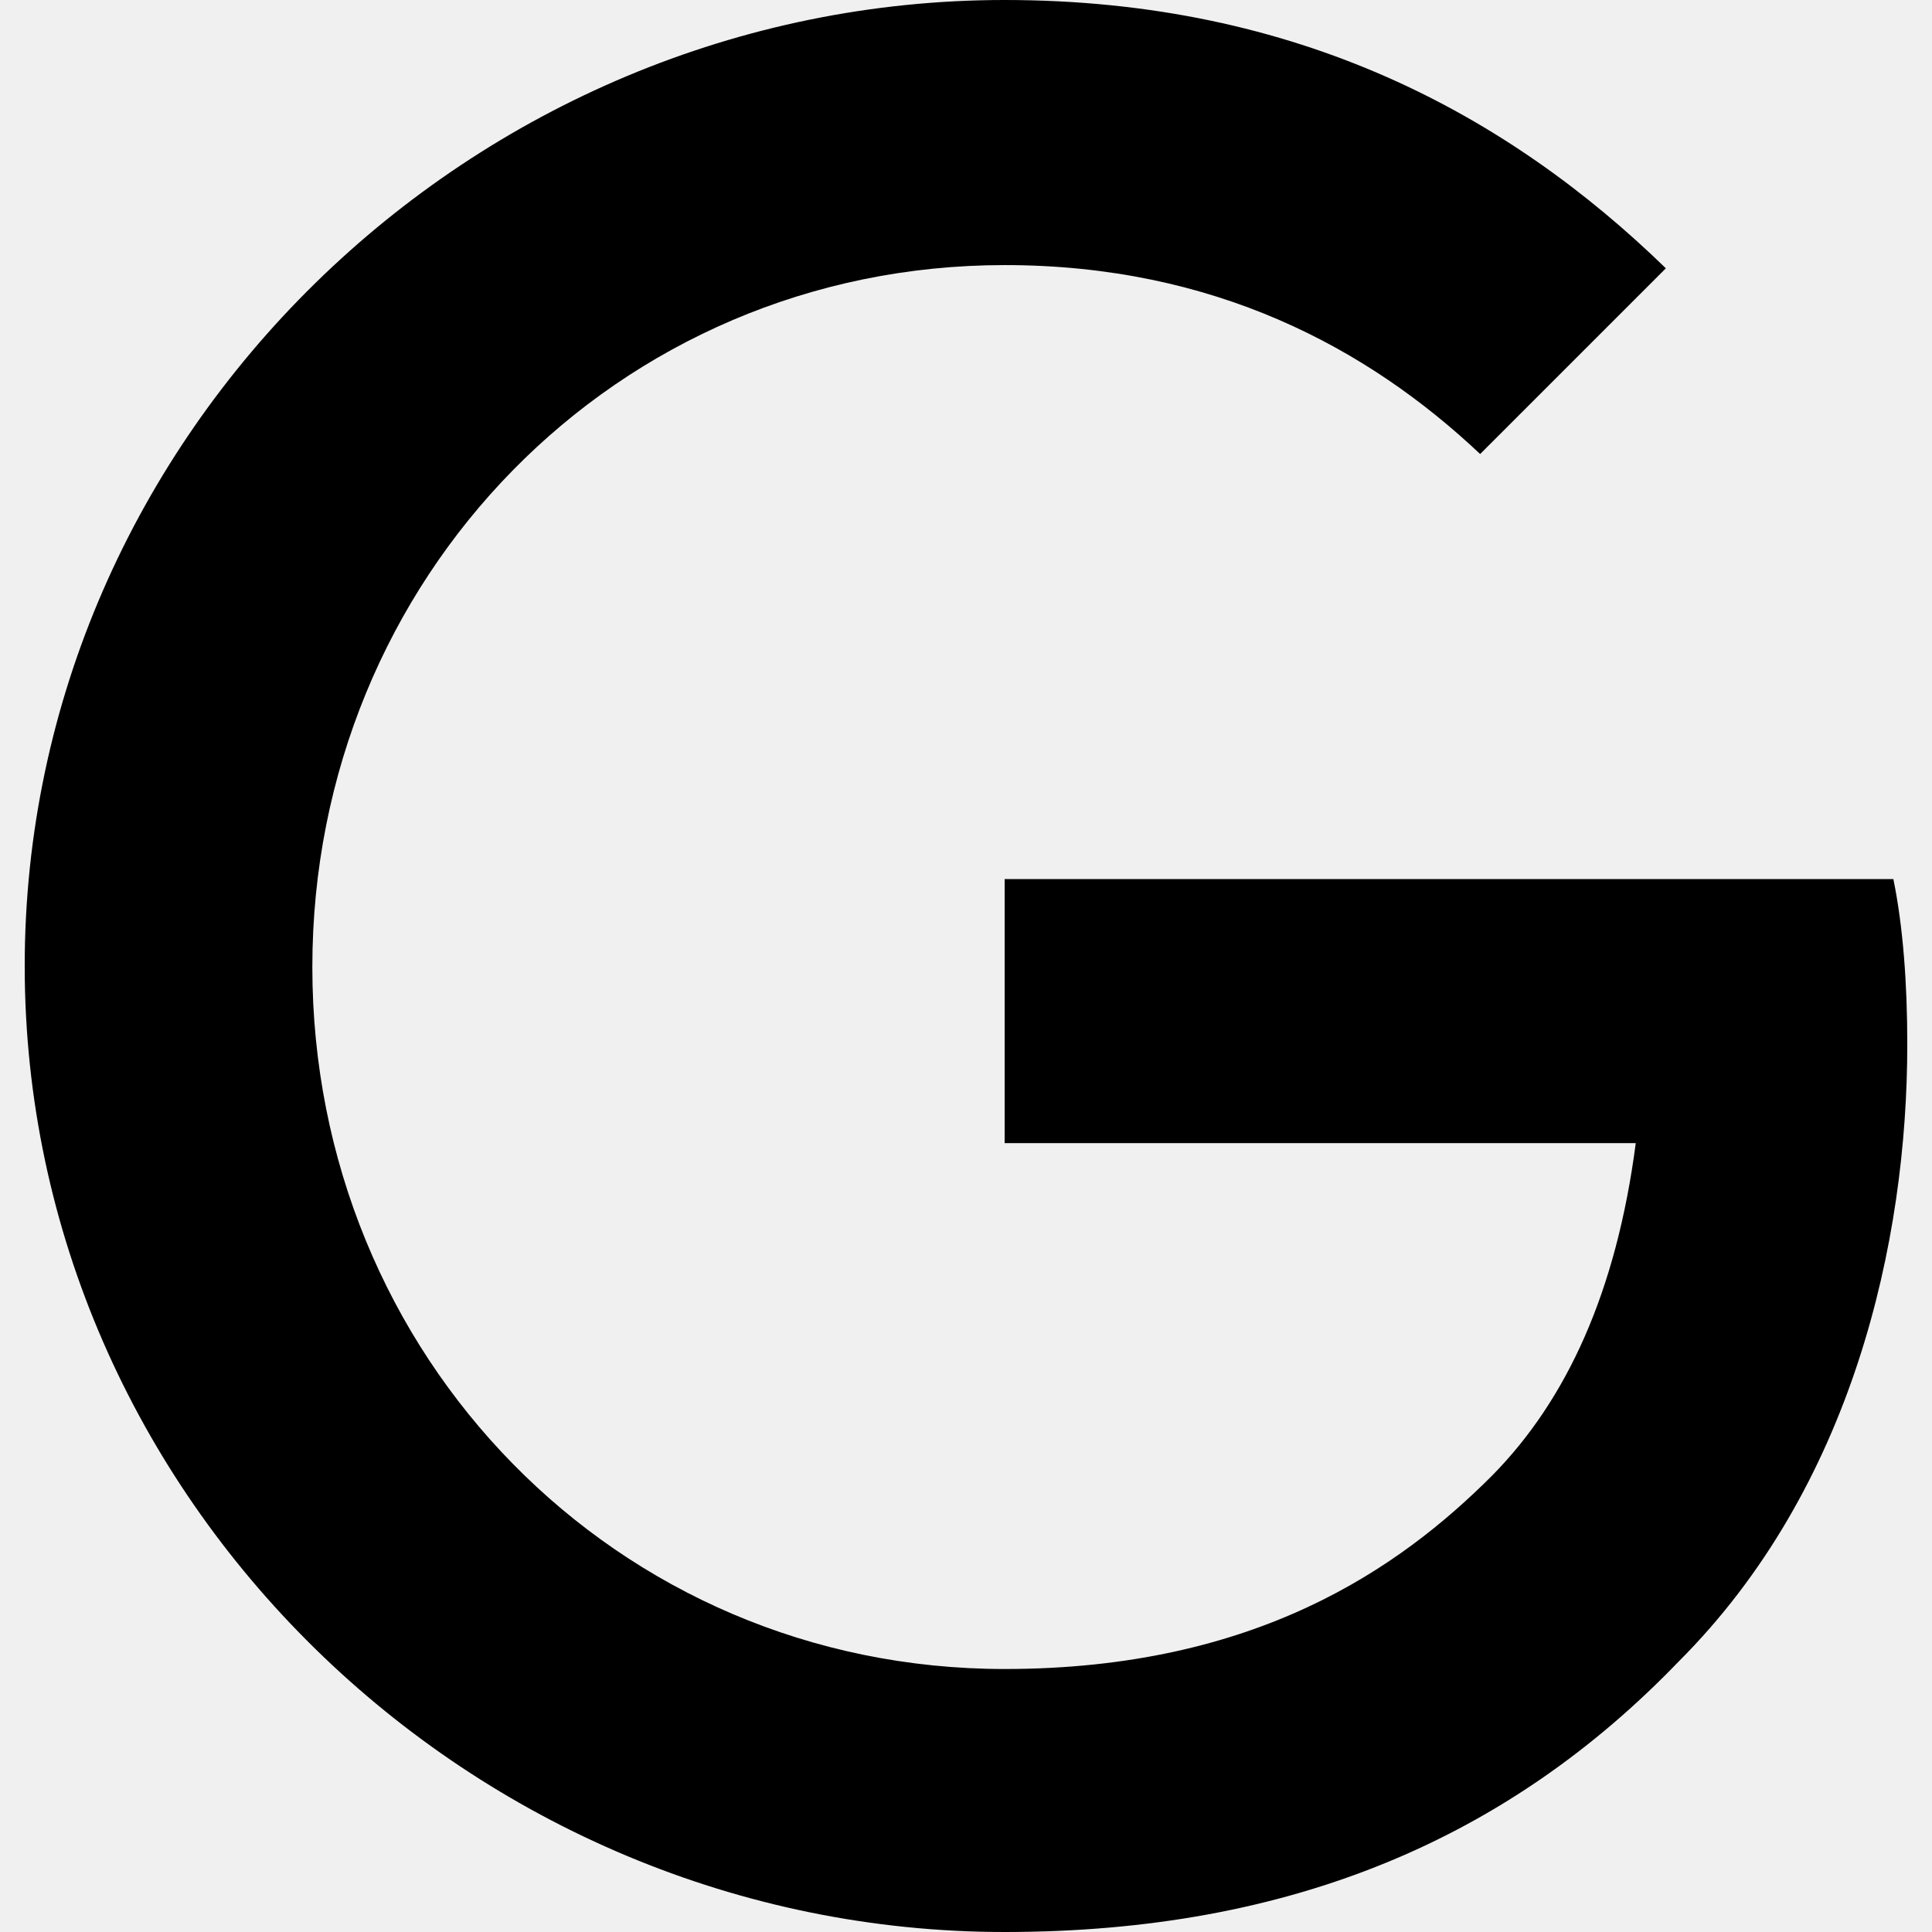
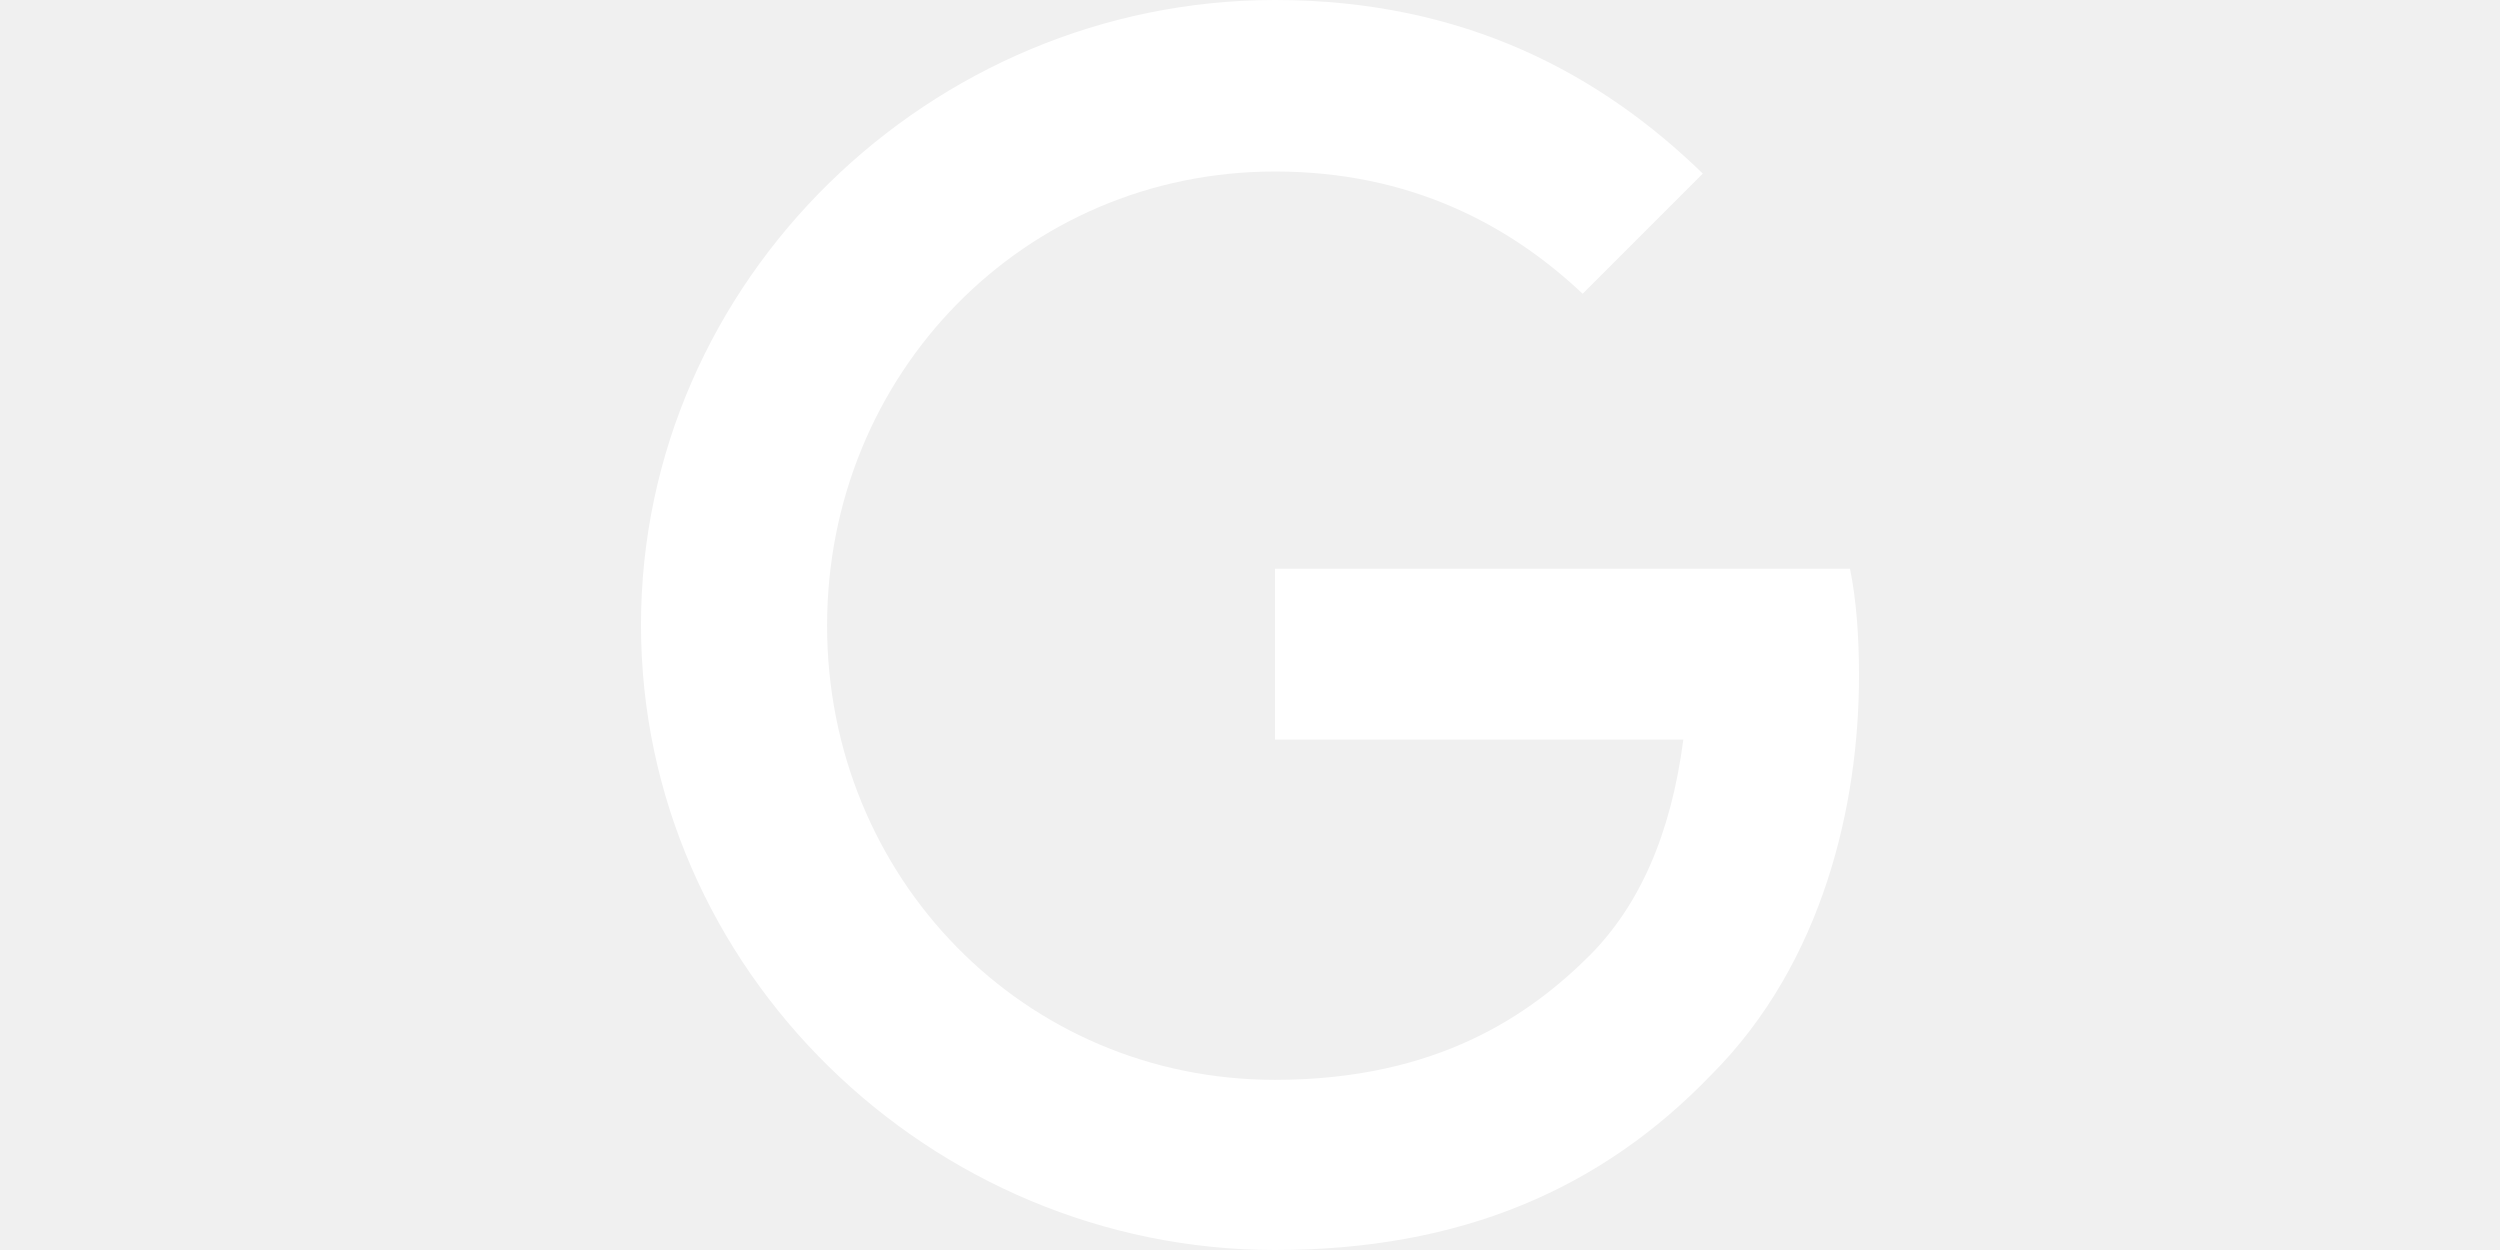
- <svg xmlns="http://www.w3.org/2000/svg" role="img" viewBox="0 0 24 24">
+ <svg xmlns="http://www.w3.org/2000/svg" role="img" viewBox="-12 0 48 24" fill="white">
  <path d="M12.48 10.92v3.28h7.84c-.24 1.84-.853 3.187-1.787 4.133-1.147 1.147-2.933 2.4-6.053 2.4-4.827 0-8.6-3.893-8.6-8.72s3.773-8.72 8.6-8.72c2.6 0 4.507 1.027 5.907 2.347l2.307-2.307C18.747 1.44 16.133 0 12.48 0 5.867 0 .307 5.387.307 12s5.56 12 12.173 12c3.573 0 6.267-1.173 8.373-3.36 2.16-2.16 2.84-5.213 2.84-7.667 0-.76-.053-1.467-.173-2.053H12.48z" />
</svg>
